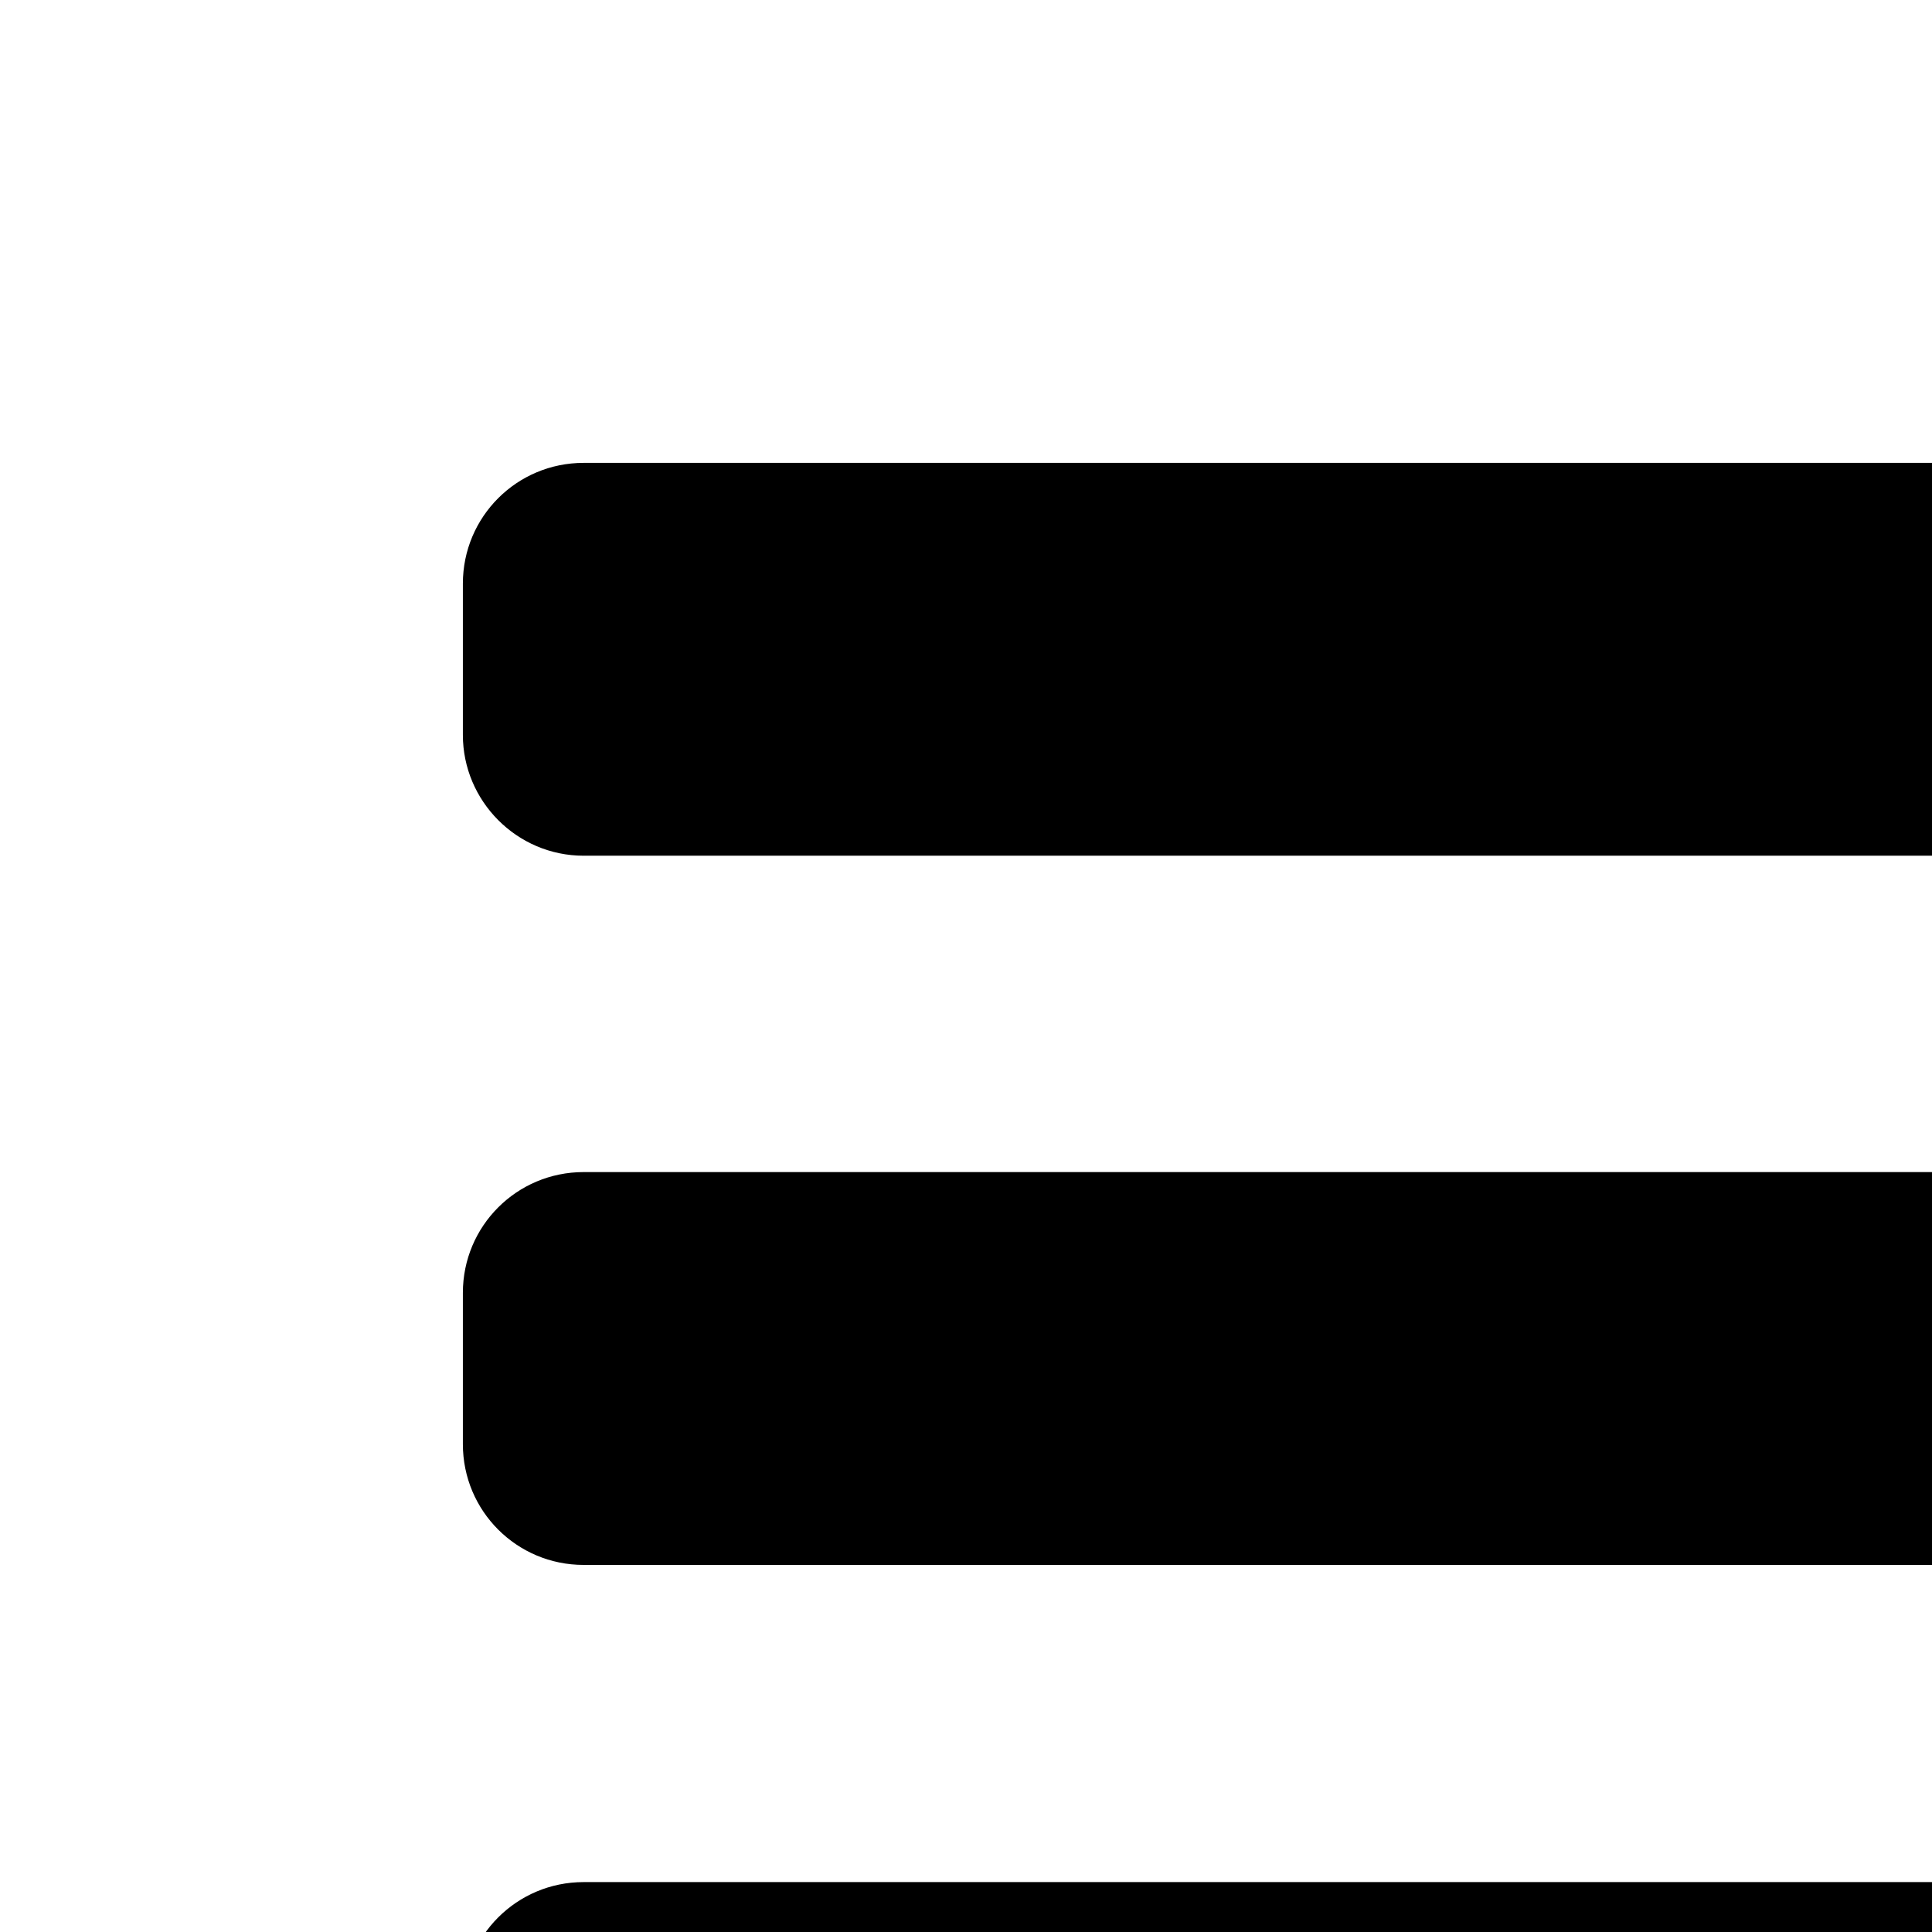
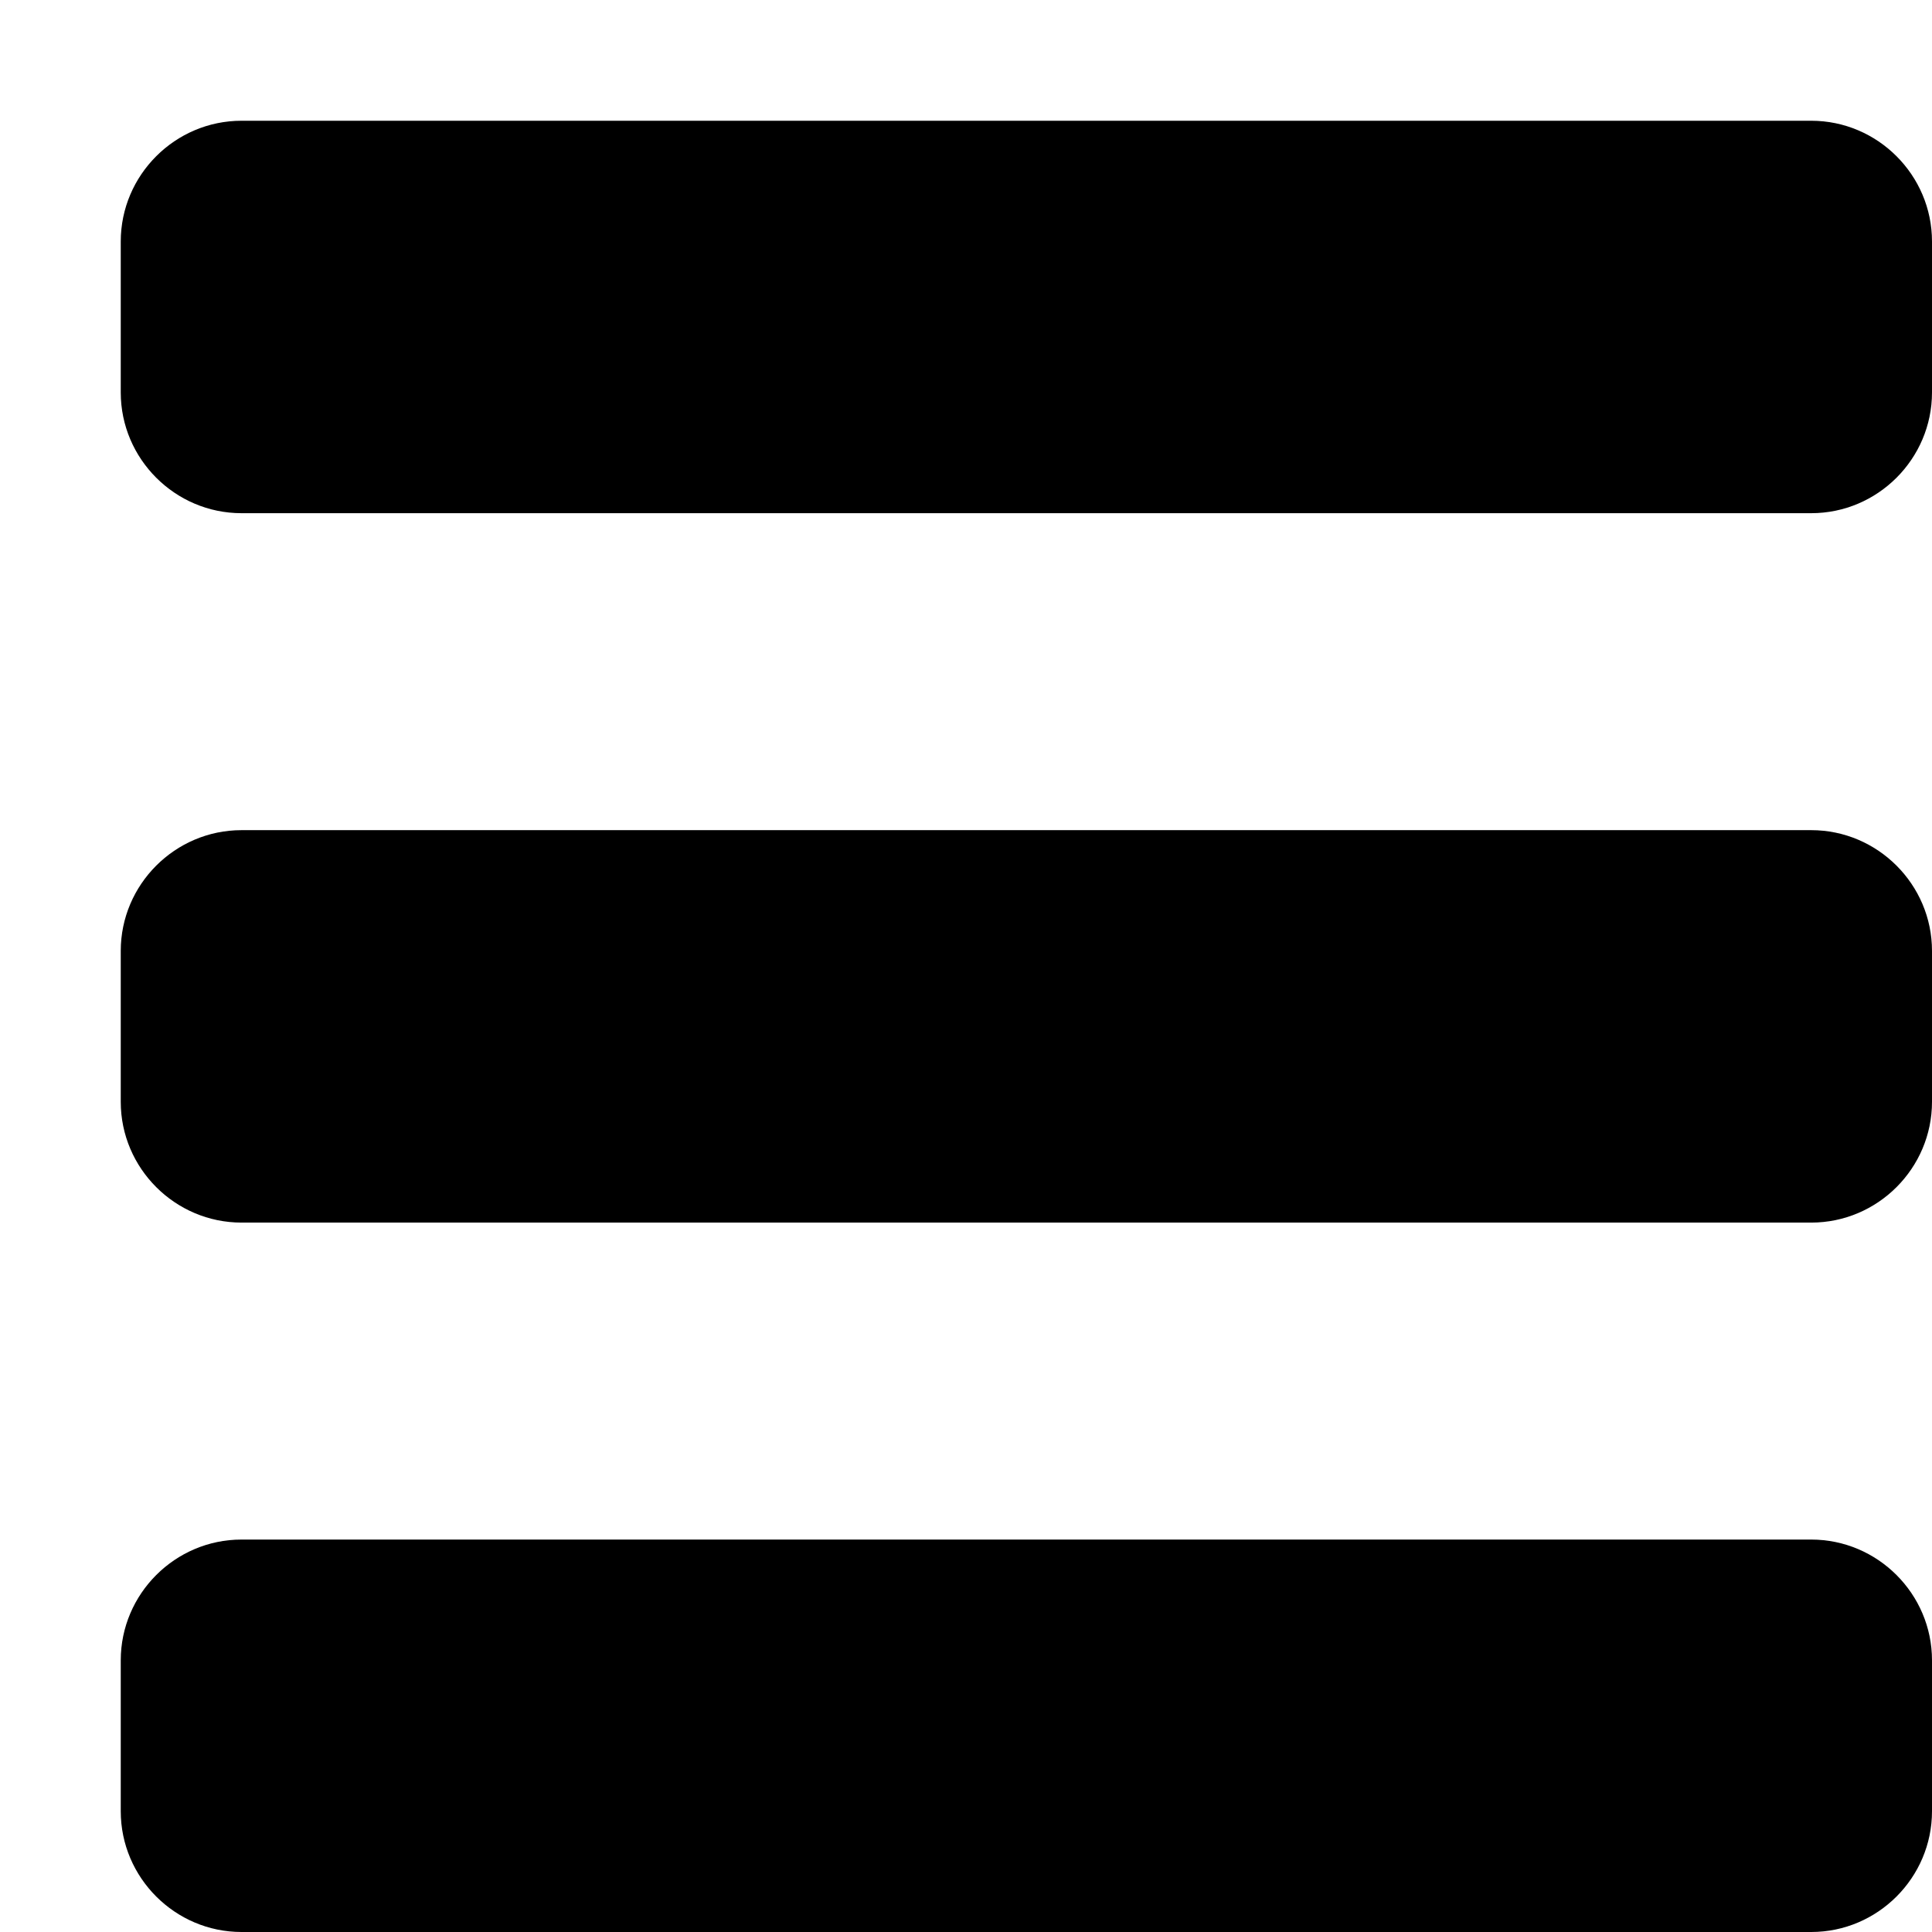
- <svg xmlns="http://www.w3.org/2000/svg" viewBox="0 0 24 24" fill="currentColor">
-   <path d="M26.75,23.38C27.58,23.38,28.25,24.05,28.25,24.88L28.25,26.75C28.25,27.58,27.58,28.25,26.75,28.25L7.25,28.25C6.42,28.25,5.75,27.58,5.75,26.75L5.75,24.88C5.75,24.05,6.42,23.38,7.25,23.38ZM26.75,14.56C27.58,14.56,28.25,15.23,28.25,16.06L28.25,17.94C28.25,18.77,27.58,19.44,26.75,19.44L7.25,19.44C6.42,19.44,5.75,18.77,5.75,17.94L5.75,16.06C5.75,15.23,6.42,14.56,7.25,14.56ZM26.75,5.75C27.58,5.75,28.25,6.42,28.25,7.25L28.25,9.13C28.25,9.95,27.58,10.63,26.75,10.63L7.25,10.63C6.42,10.63,5.75,9.95,5.75,9.13L5.75,7.25C5.75,6.42,6.42,5.75,7.25,5.75Z" />
+ <svg xmlns="http://www.w3.org/2000/svg" viewBox="0 0 32 32" fill="currentColor">
+   <path d="M30,25.5C31.1,25.5,32,26.4,32,27.5L32,30C32,31.1,31.1,32,30,32L4,32C2.9,32,2,31.1,2,30L2,27.5C2,26.4,2.9,25.5,4,25.5ZM30,13.75C31.1,13.75,32,14.65,32,15.75L32,18.25C32,19.35,31.1,20.25,30,20.25L4,20.25C2.9,20.25,2,19.35,2,18.25L2,15.75C2,14.65,2.9,13.75,4,13.75ZM30,2C31.1,2,32,2.9,32,4L32,6.5C32,7.6,31.1,8.5,30,8.5L4,8.5C2.9,8.5,2,7.6,2,6.5L2,4C2,2.9,2.9,2,4,2Z" />
</svg>
